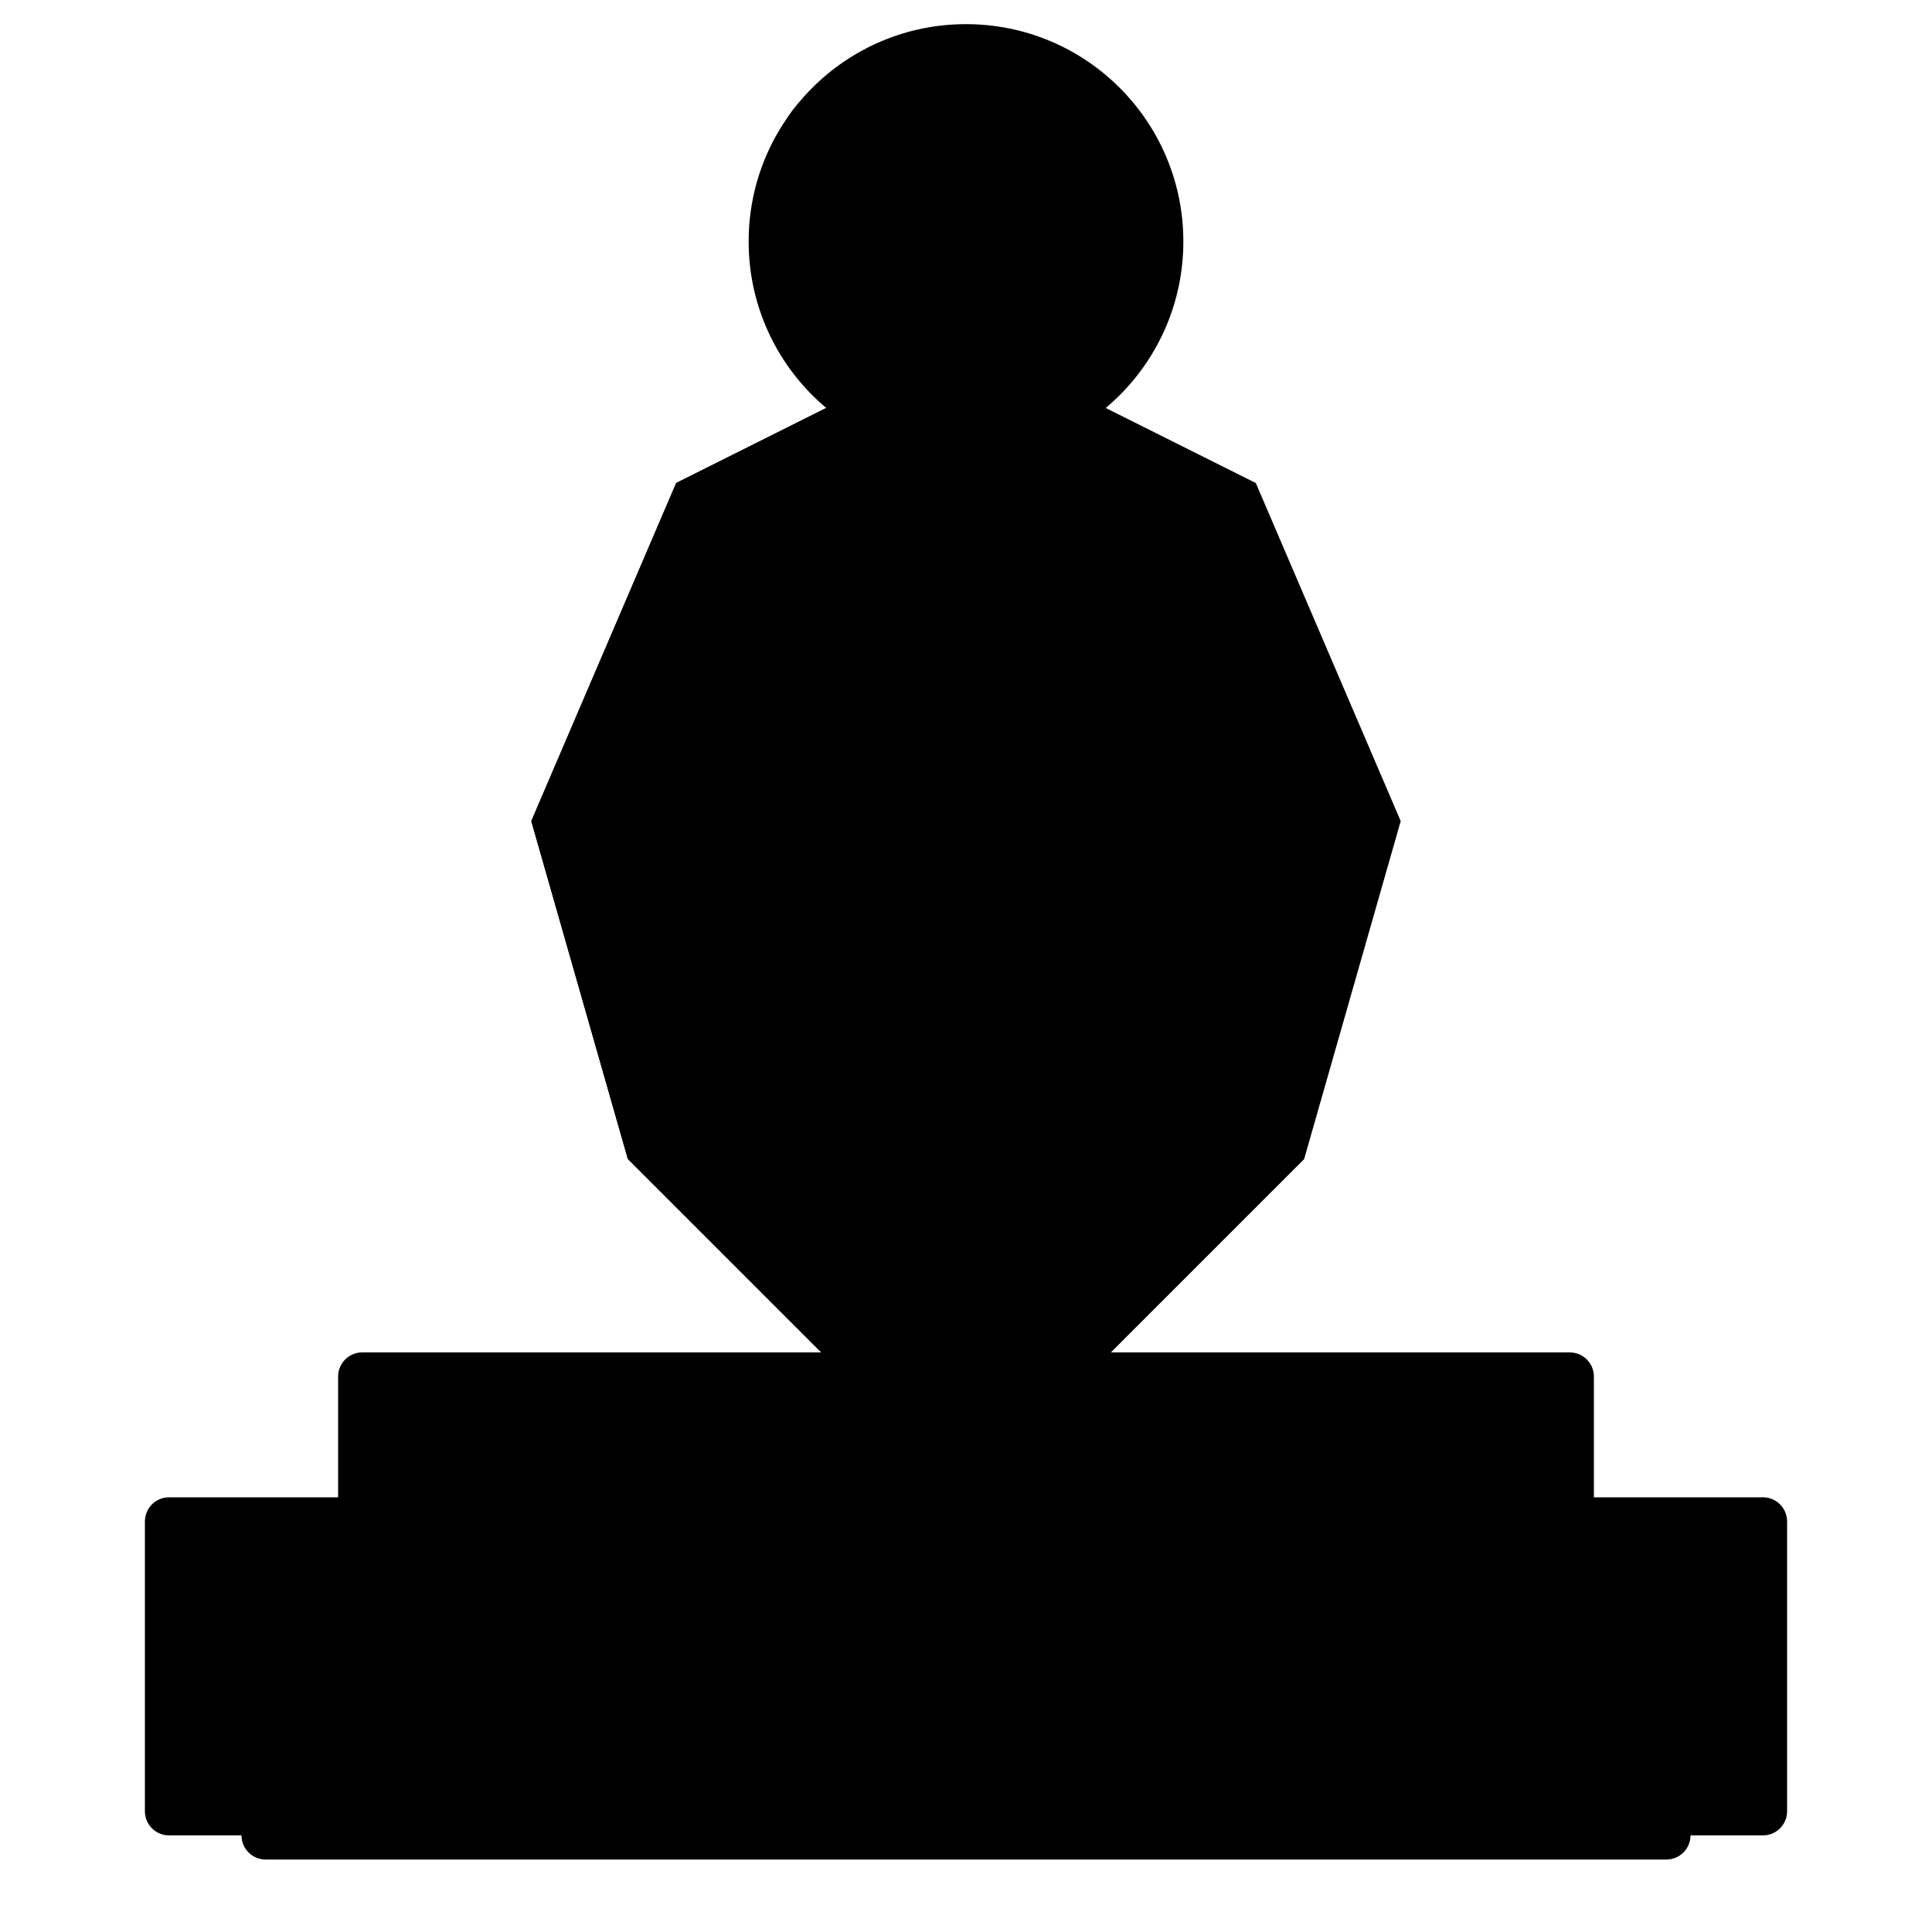
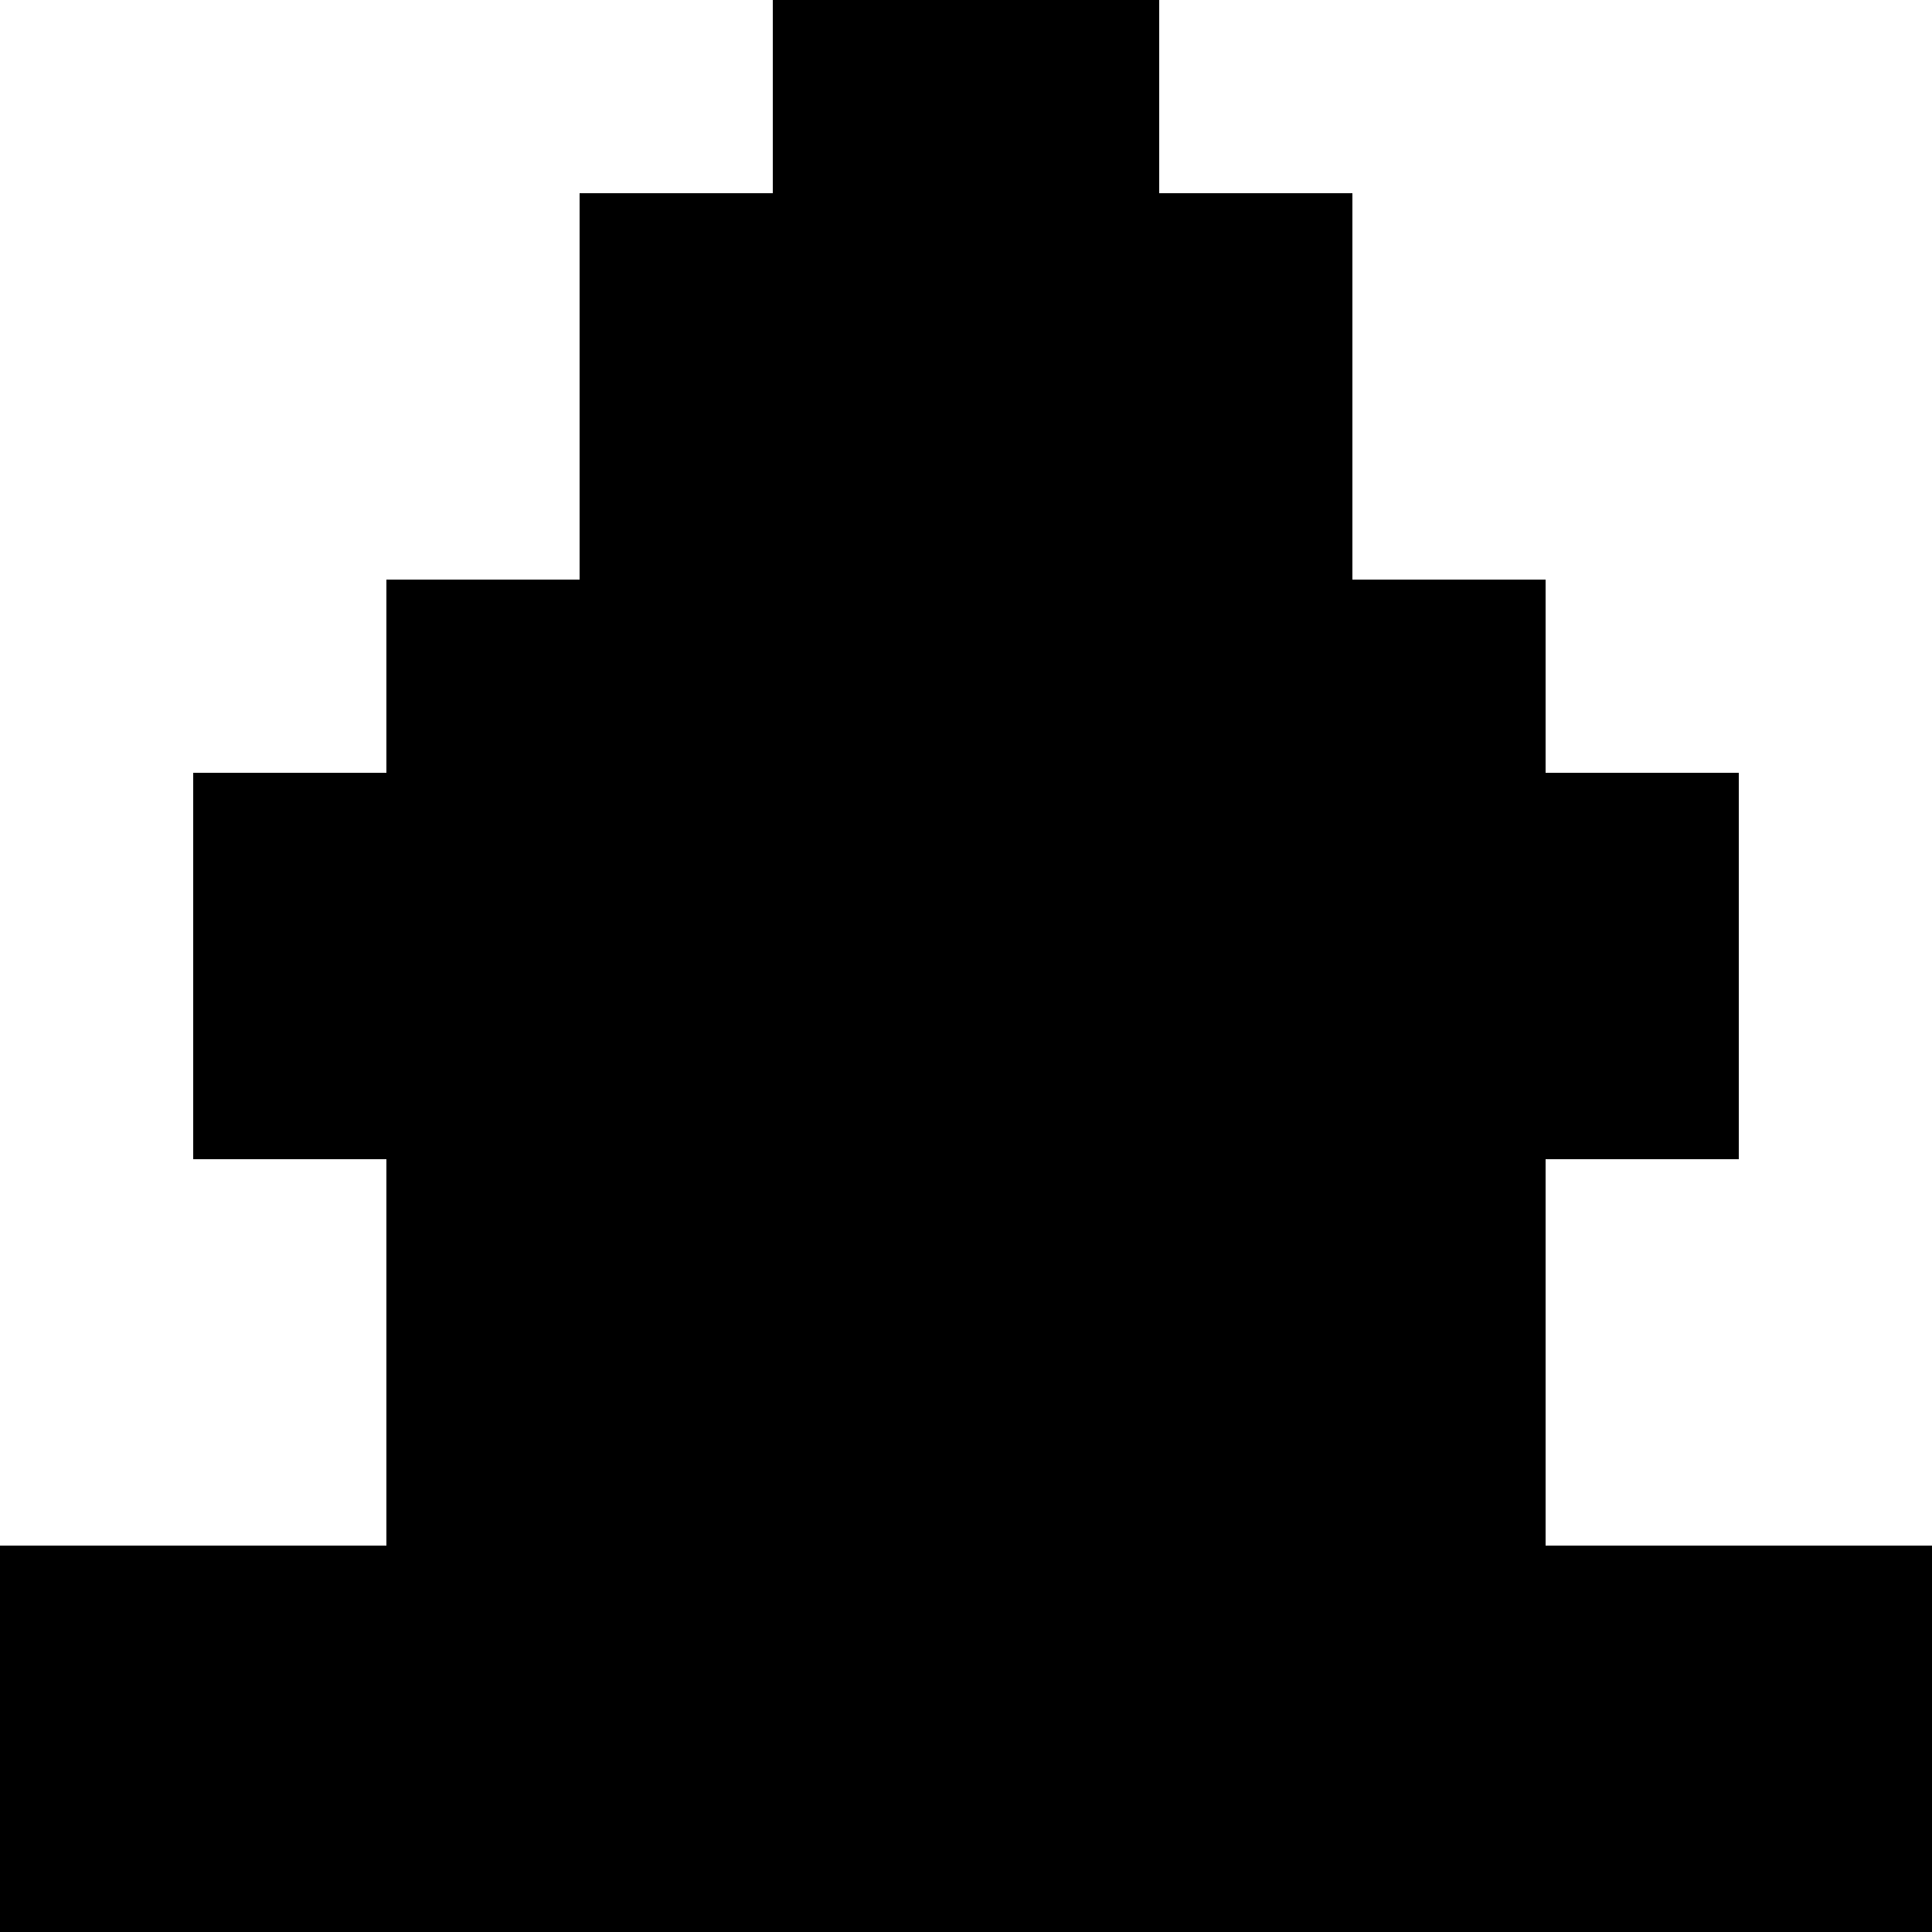
<svg xmlns="http://www.w3.org/2000/svg" viewBox="0 0 80 80">
-   <rect x="10" y="72" width="60" height="5" rx="1" fill="{fill_lo}" />
-   <rect x="6" y="62" width="68" height="14" rx="1" fill="{fill}" stroke="{stroke}" stroke-width="2" />
-   <rect x="7" y="63" width="66" height="3" fill="{fill_hi}" />
-   <rect x="70" y="63" width="3" height="12" fill="{fill_lo}" />
-   <rect x="14" y="56" width="52" height="7" rx="1" fill="{fill}" stroke="{stroke}" stroke-width="2" />
-   <rect x="15" y="57" width="50" height="2" fill="{fill_hi}" />
-   <polygon points="40,14 52,20 58,34 54,48 46,56 34,56 26,48 22,34 28,20" fill="{fill}" stroke="{stroke}" stroke-width="2" />
-   <polygon points="40,14 28,20 22,34 26,48 30,44 26,32 30,20 40,14" fill="{fill_hi}" />
-   <line x1="22" y1="34" x2="58" y2="34" stroke="{stroke}" stroke-width="3" />
-   <circle cx="40" cy="34" r="4" fill="{accent}" />
-   <circle cx="40" cy="10" r="9" fill="{fill}" stroke="{stroke}" stroke-width="2" />
-   <circle cx="36" cy="7" r="4" fill="{fill_hi}" />
+   <rect x="32" y="0" width="16" height="8" fill="{stroke}" />
+   <rect x="24" y="8" width="8" height="8" fill="{stroke}" />
+   <rect x="32" y="8" width="8" height="8" fill="{fill_hi}" />
+   <rect x="40" y="8" width="8" height="8" fill="{fill_lo}" />
+   <rect x="48" y="8" width="8" height="8" fill="{stroke}" />
+   <rect x="24" y="16" width="8" height="8" fill="{stroke}" />
+   <rect x="32" y="16" width="8" height="8" fill="{fill_hi}" />
+   <rect x="40" y="16" width="8" height="8" fill="{fill_lo}" />
+   <rect x="48" y="16" width="8" height="8" fill="{stroke}" />
+   <rect x="16" y="24" width="8" height="8" fill="{stroke}" />
+   <rect x="24" y="24" width="16" height="8" fill="{fill_hi}" />
+   <rect x="40" y="24" width="16" height="8" fill="{fill_lo}" />
+   <rect x="56" y="24" width="8" height="8" fill="{stroke}" />
+   <rect x="8" y="32" width="8" height="8" fill="{stroke}" />
+   <rect x="16" y="32" width="24" height="8" fill="{fill_hi}" />
+   <rect x="40" y="32" width="24" height="8" fill="{fill_lo}" />
+   <rect x="64" y="32" width="8" height="8" fill="{stroke}" />
+   <rect x="8" y="40" width="24" height="8" fill="{stroke}" />
+   <rect x="32" y="40" width="8" height="8" fill="{accent}" />
+   <rect x="40" y="40" width="32" height="8" fill="{stroke}" />
+   <rect x="16" y="48" width="8" height="8" fill="{stroke}" />
+   <rect x="24" y="48" width="16" height="8" fill="{fill_hi}" />
+   <rect x="40" y="48" width="16" height="8" fill="{fill_lo}" />
+   <rect x="56" y="48" width="8" height="8" fill="{stroke}" />
+   <rect x="16" y="56" width="48" height="8" fill="{stroke}" />
+   <rect x="0" y="64" width="8" height="8" fill="{stroke}" />
+   <rect x="8" y="64" width="16" height="8" fill="{fill_hi}" />
+   <rect x="24" y="64" width="24" height="8" fill="{fill}" />
+   <rect x="48" y="64" width="24" height="8" fill="{fill_lo}" />
+   <rect x="72" y="64" width="8" height="8" fill="{stroke}" />
+   <rect x="0" y="72" width="80" height="8" fill="{stroke}" />
</svg>
